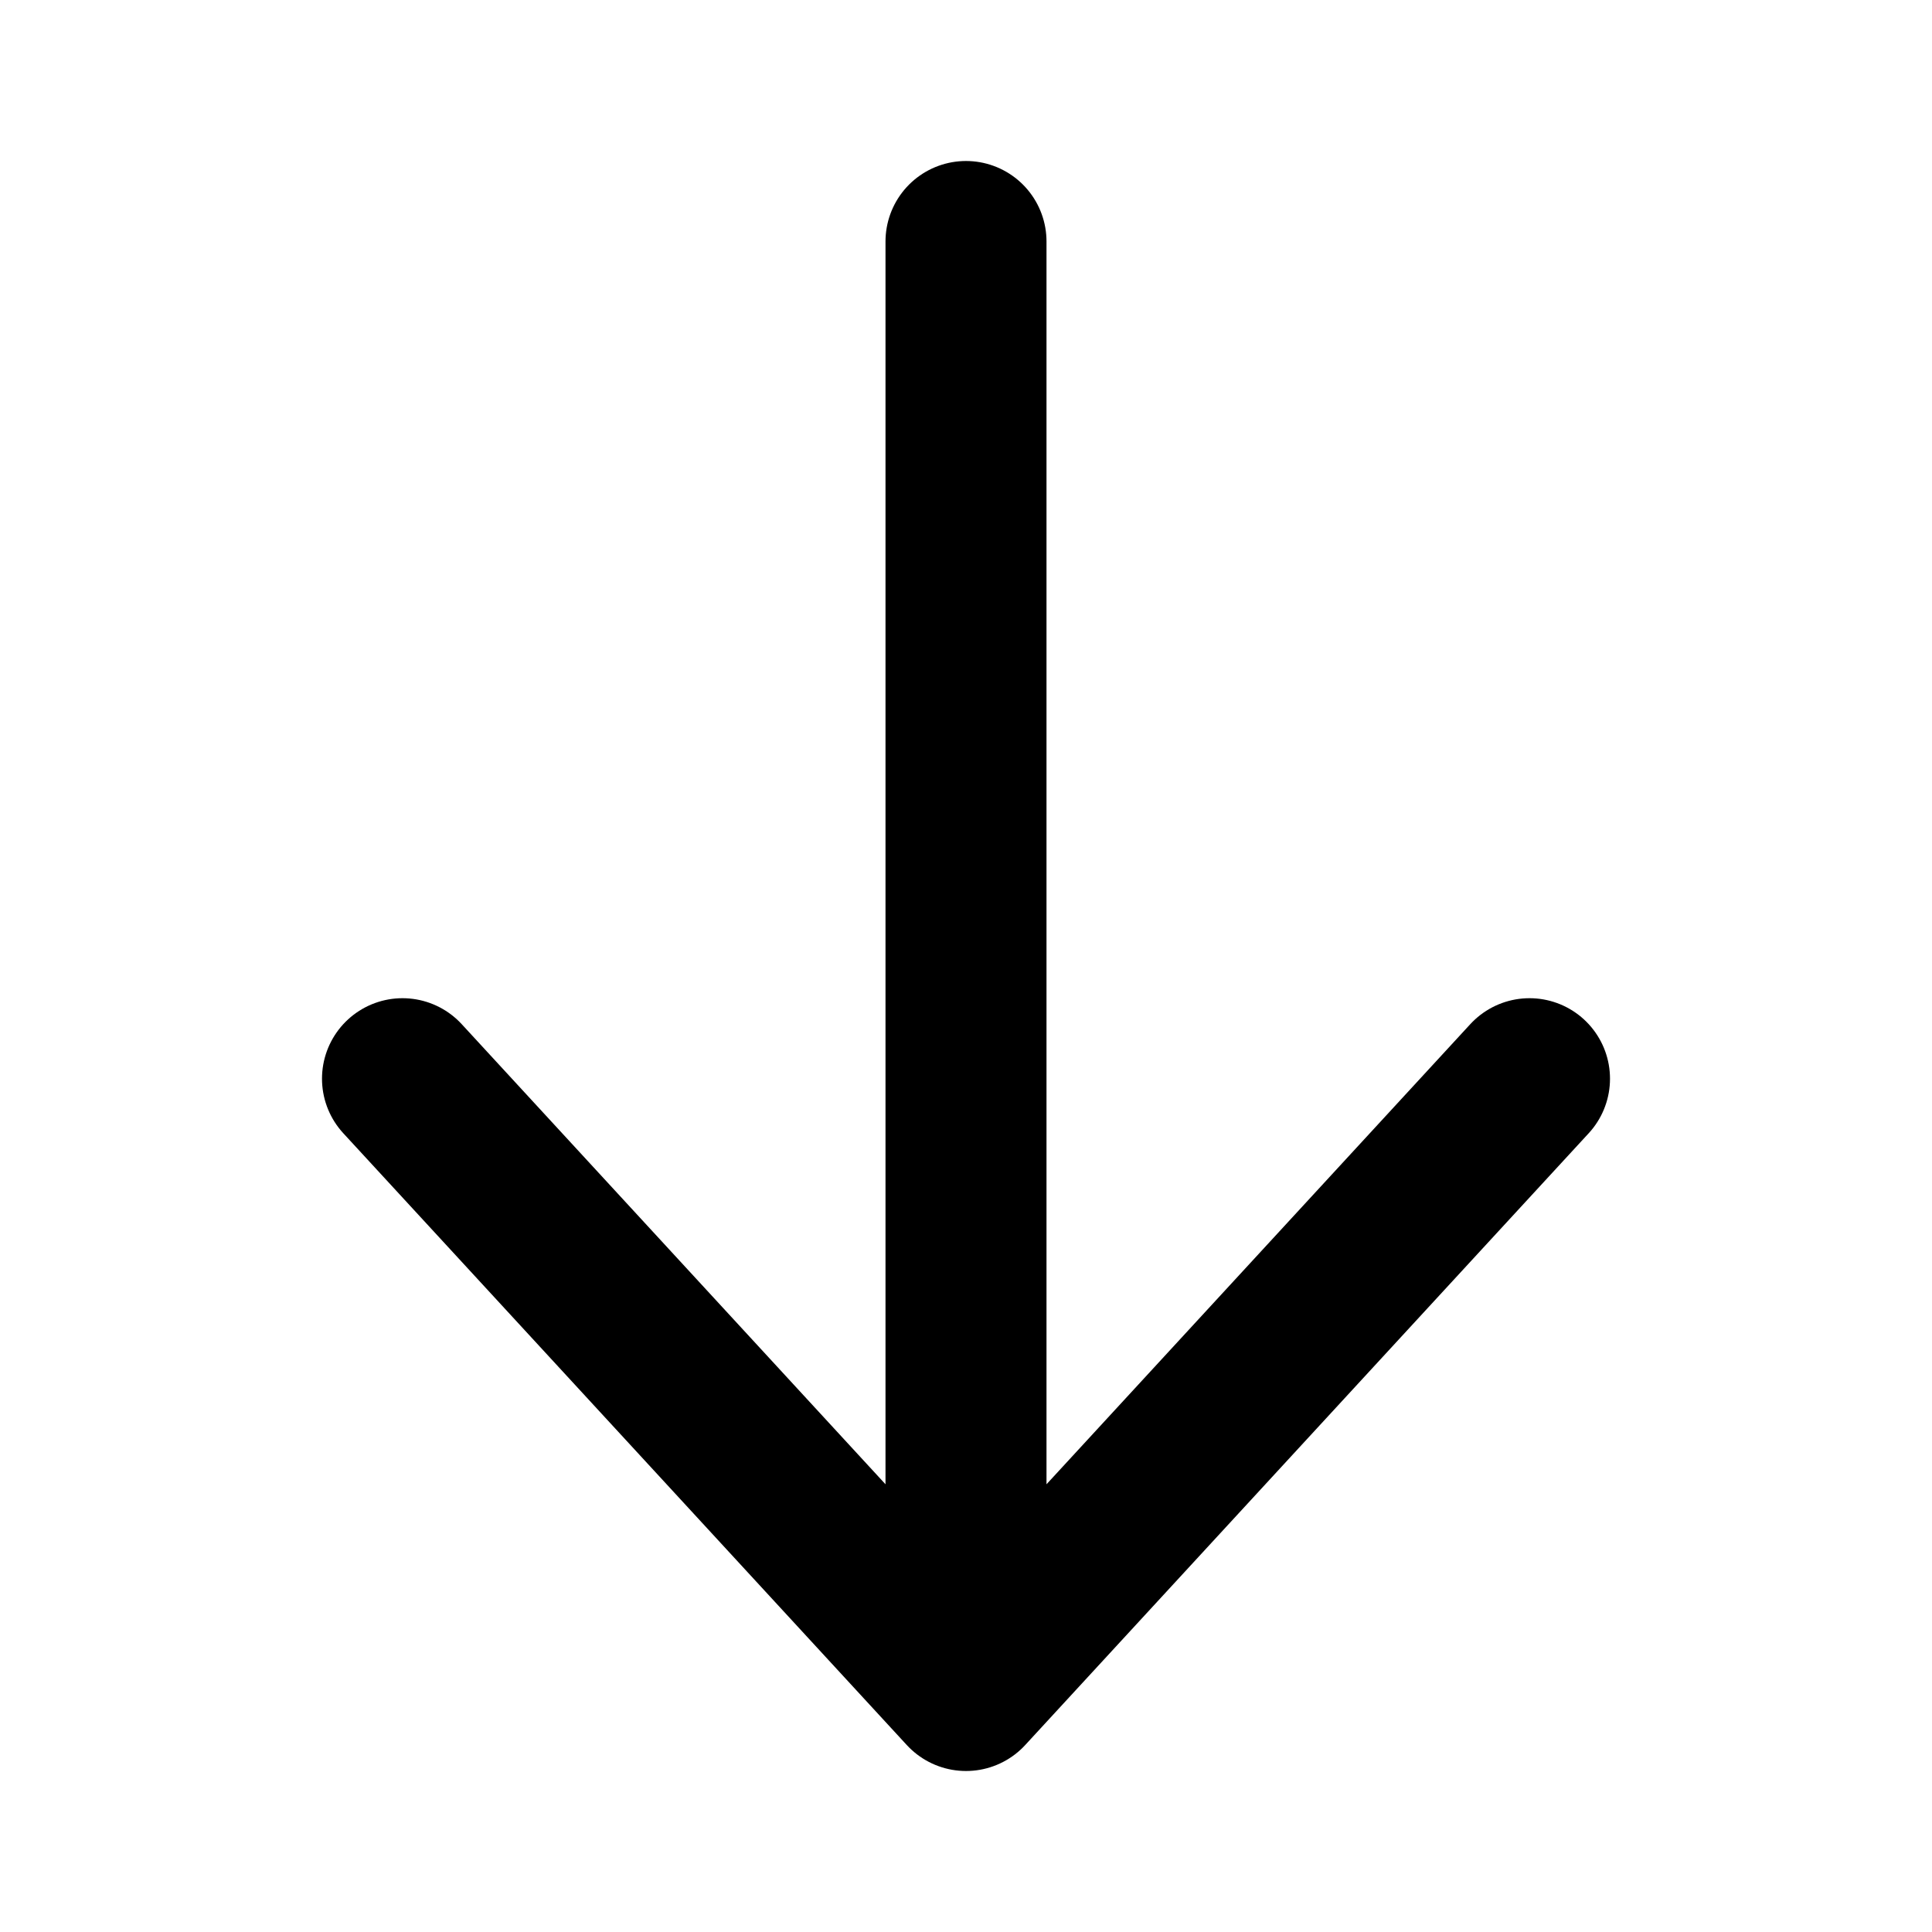
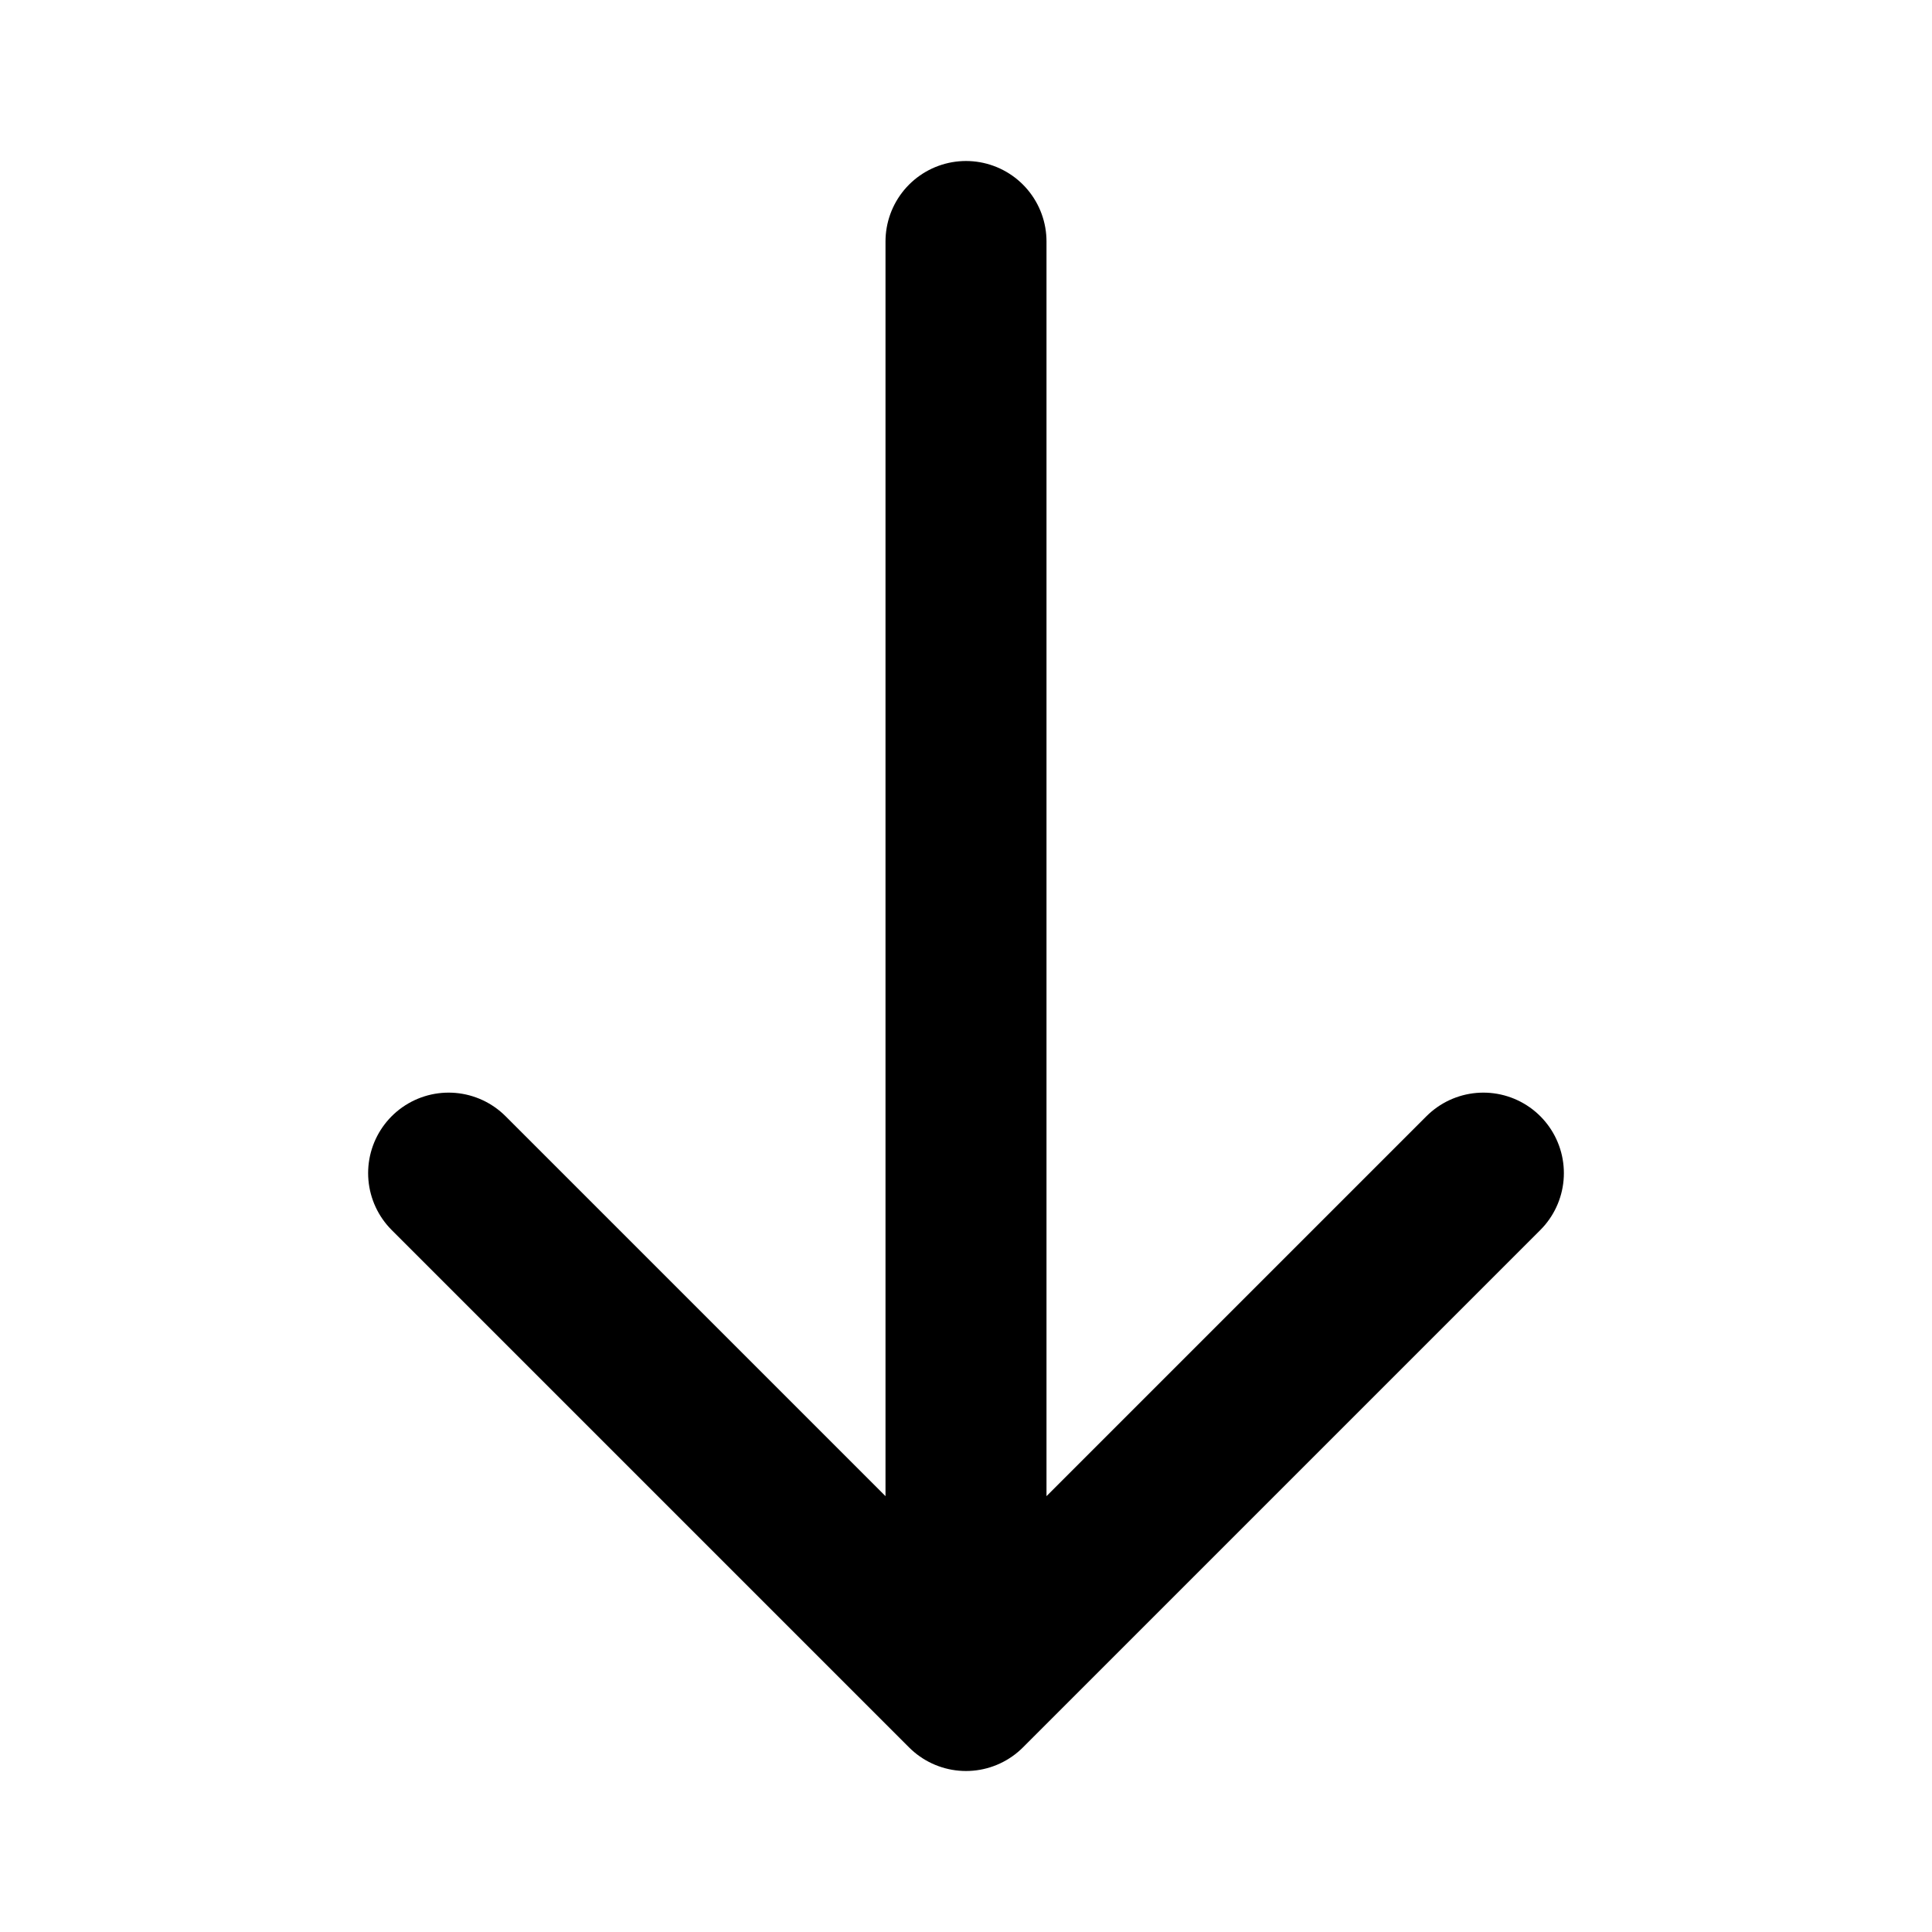
<svg xmlns="http://www.w3.org/2000/svg" viewBox="0 0 24 24" width="24" height="24" stroke="currentColor">
-   <path d="M5,13.4l3.5,3.8L12,21V3m0,18,3.5-3.8L19,13.4" fill="none" stroke-linecap="round" stroke-linejoin="round" stroke-width="2" />
+   <path d="M12,3V21M5.573,14.573,12,21l6.427-6.427" fill="none" stroke-linecap="round" stroke-linejoin="round" stroke-width="2" />
</svg>
